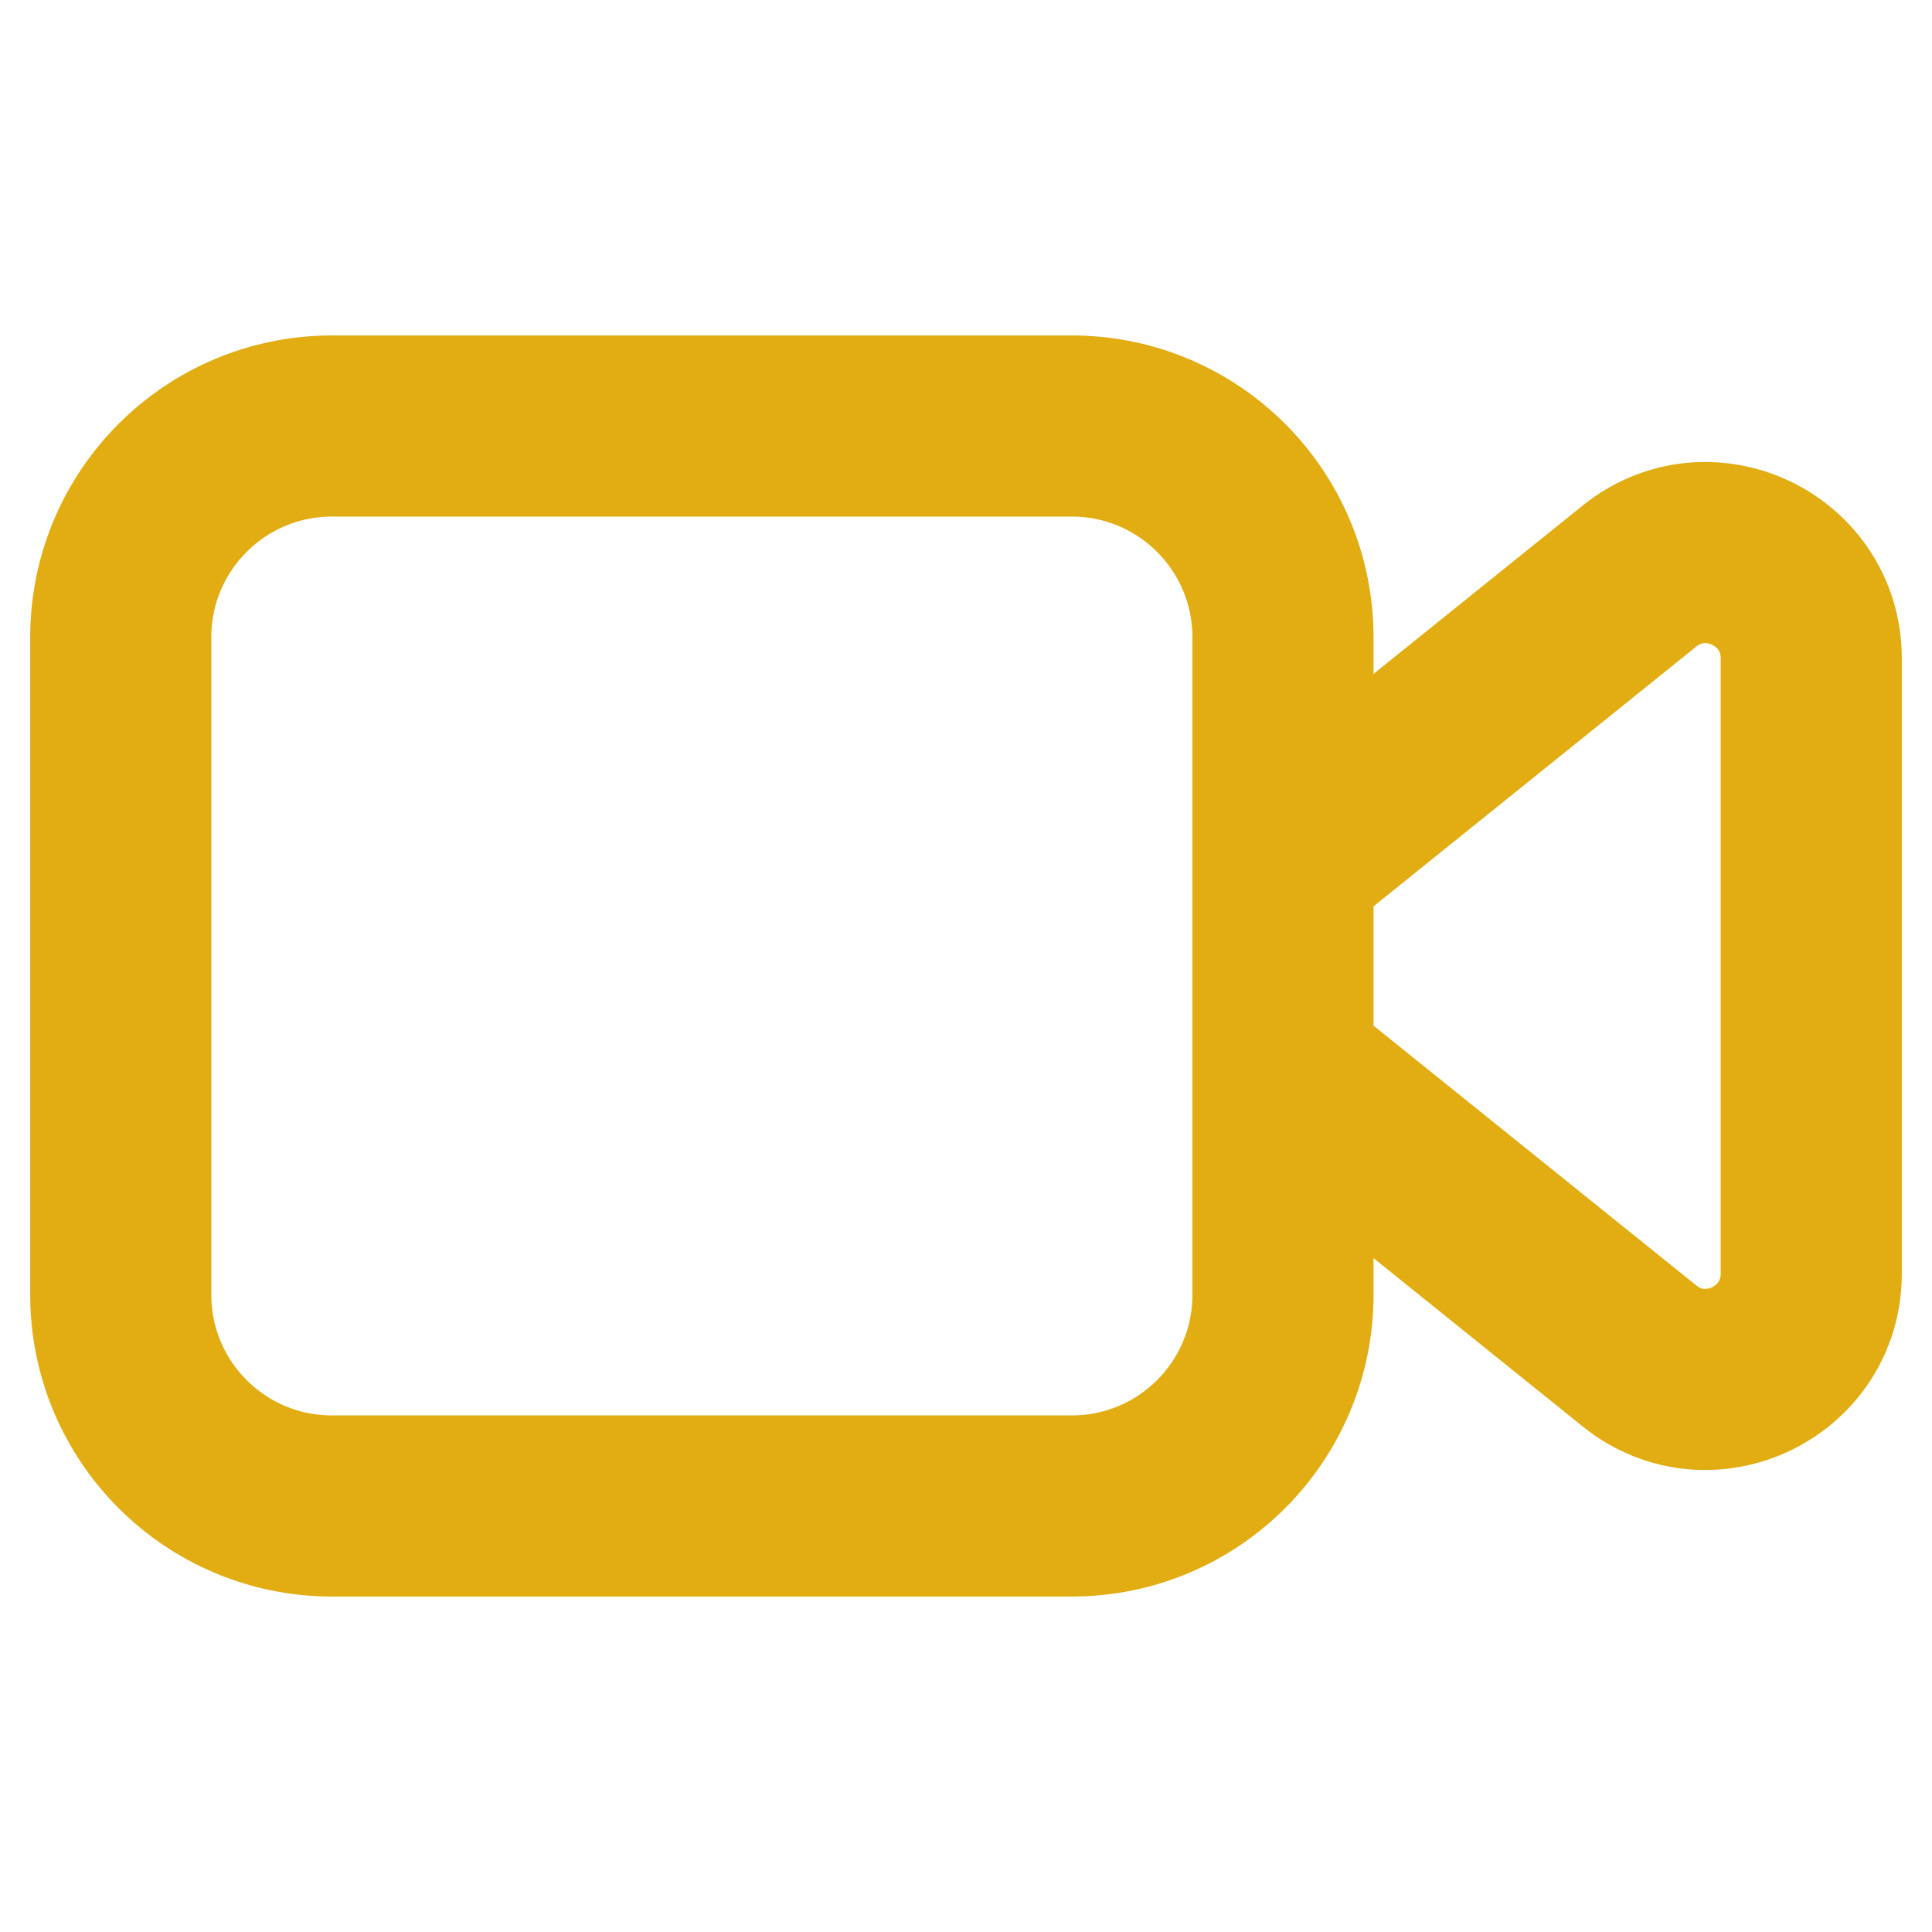
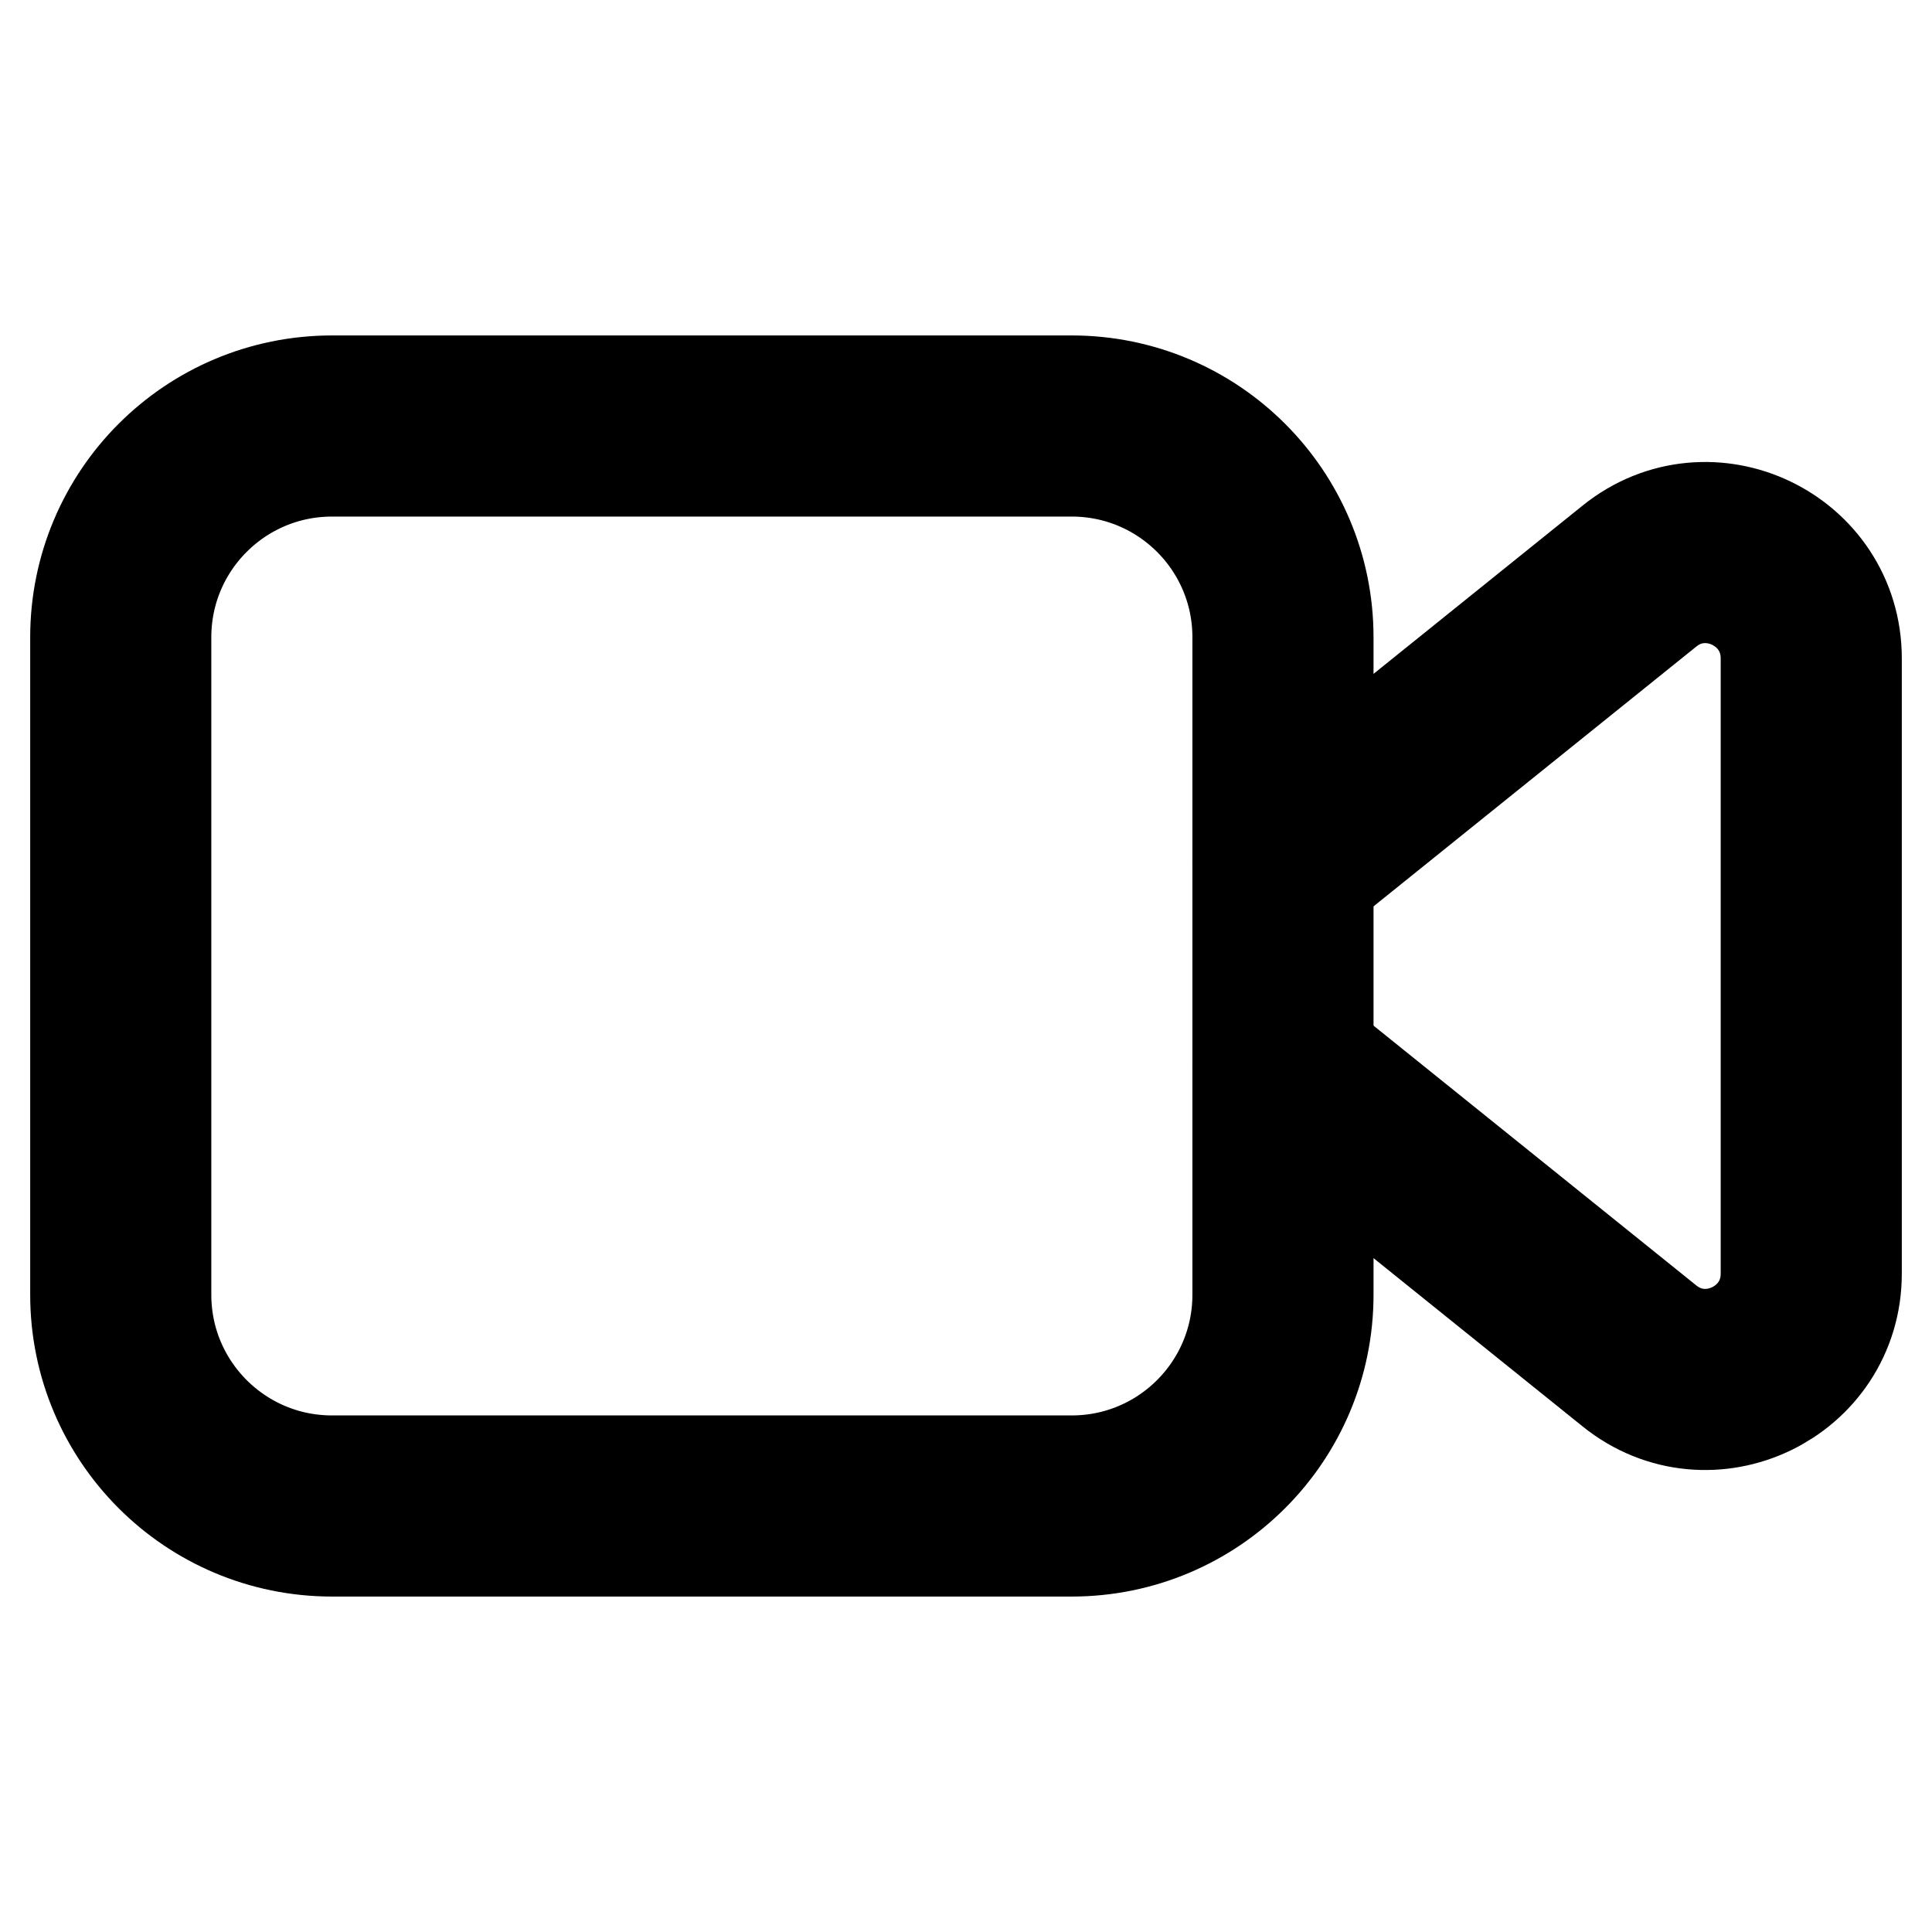
<svg xmlns="http://www.w3.org/2000/svg" width="16" height="16" viewBox="0 0 16 16" fill="none">
-   <path fill-rule="evenodd" clip-rule="evenodd" d="M8.875 12.472H2.75C1.783 12.472 1 11.689 1 10.722V5.278C1 4.311 1.783 3.528 2.75 3.528H8.875C9.842 3.528 10.625 4.311 10.625 5.278V10.722C10.625 11.689 9.842 12.472 8.875 12.472Z" stroke="#E2AD13" stroke-width="1.5" stroke-linecap="round" stroke-linejoin="round" />
-   <path d="M10.625 8.853L13.577 11.229C14.149 11.69 15 11.282 15 10.547V5.453C15 4.718 14.149 4.31 13.577 4.771L10.625 7.147" stroke="#E2AD13" stroke-width="1.5" stroke-linecap="round" stroke-linejoin="round" />
+   <path fill-rule="evenodd" clip-rule="evenodd" d="M8.875 12.472H2.75C1.783 12.472 1 11.689 1 10.722V5.278C1 4.311 1.783 3.528 2.75 3.528H8.875C9.842 3.528 10.625 4.311 10.625 5.278V10.722C10.625 11.689 9.842 12.472 8.875 12.472Z" stroke="currentColor" stroke-width="1.5" stroke-linecap="round" stroke-linejoin="round" />
+   <path d="M10.625 8.853L13.577 11.229C14.149 11.69 15 11.282 15 10.547V5.453C15 4.718 14.149 4.31 13.577 4.771L10.625 7.147" stroke="currentColor" stroke-width="1.5" stroke-linecap="round" stroke-linejoin="round" />
</svg>
